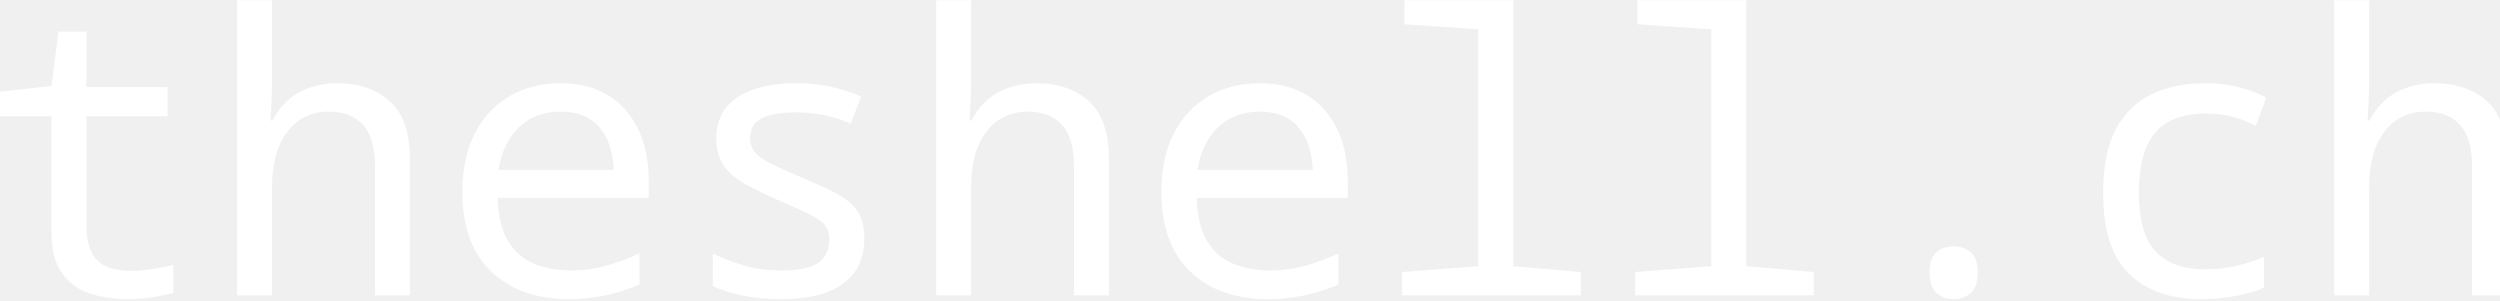
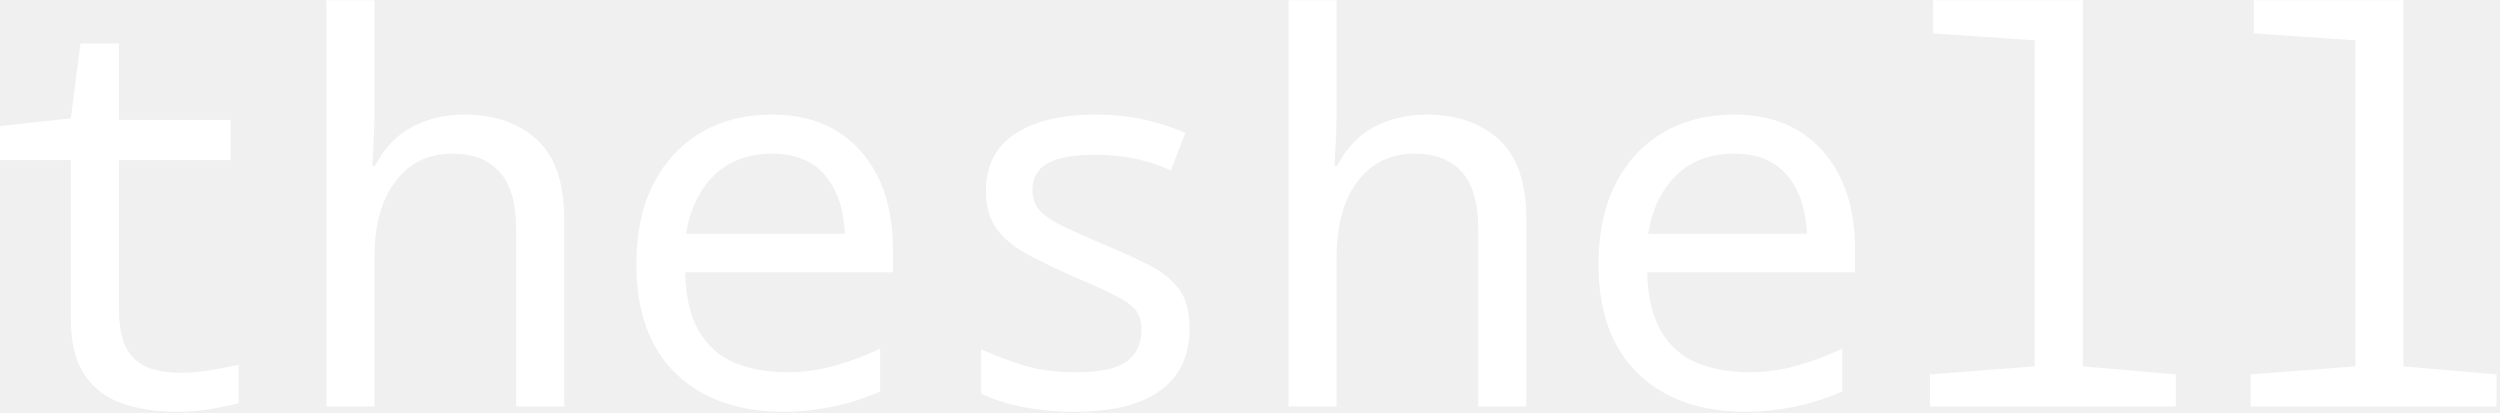
- <svg xmlns="http://www.w3.org/2000/svg" width="1854px" height="223px" viewBox="0 0 1854 223" version="1.1">
+ <svg xmlns="http://www.w3.org/2000/svg" width="1347px" height="222px" viewBox="0 0 1347 222" version="1.1">
  <defs />
  <g id="TheShell" stroke="none" stroke-width="1" fill="none" fill-rule="evenodd" font-family="NotoSansMono-Light, Noto Sans Mono" font-size="288" font-weight="300">
-     <text id="theshell.ch" fill="#FFFFFF">
+     <text id="theshell" fill="#FFFFFF">
      <tspan x="-20" y="219">the</tspan>
      <tspan x="498.4" y="219" font-family="NotoSansMono-SemiBold, Noto Sans Mono" font-weight="500">shell</tspan>
-       <tspan x="1362.4" y="219" font-family="NotoSansMono-ExtraLight, Noto Sans Mono">.ch</tspan>
    </text>
  </g>
</svg>
